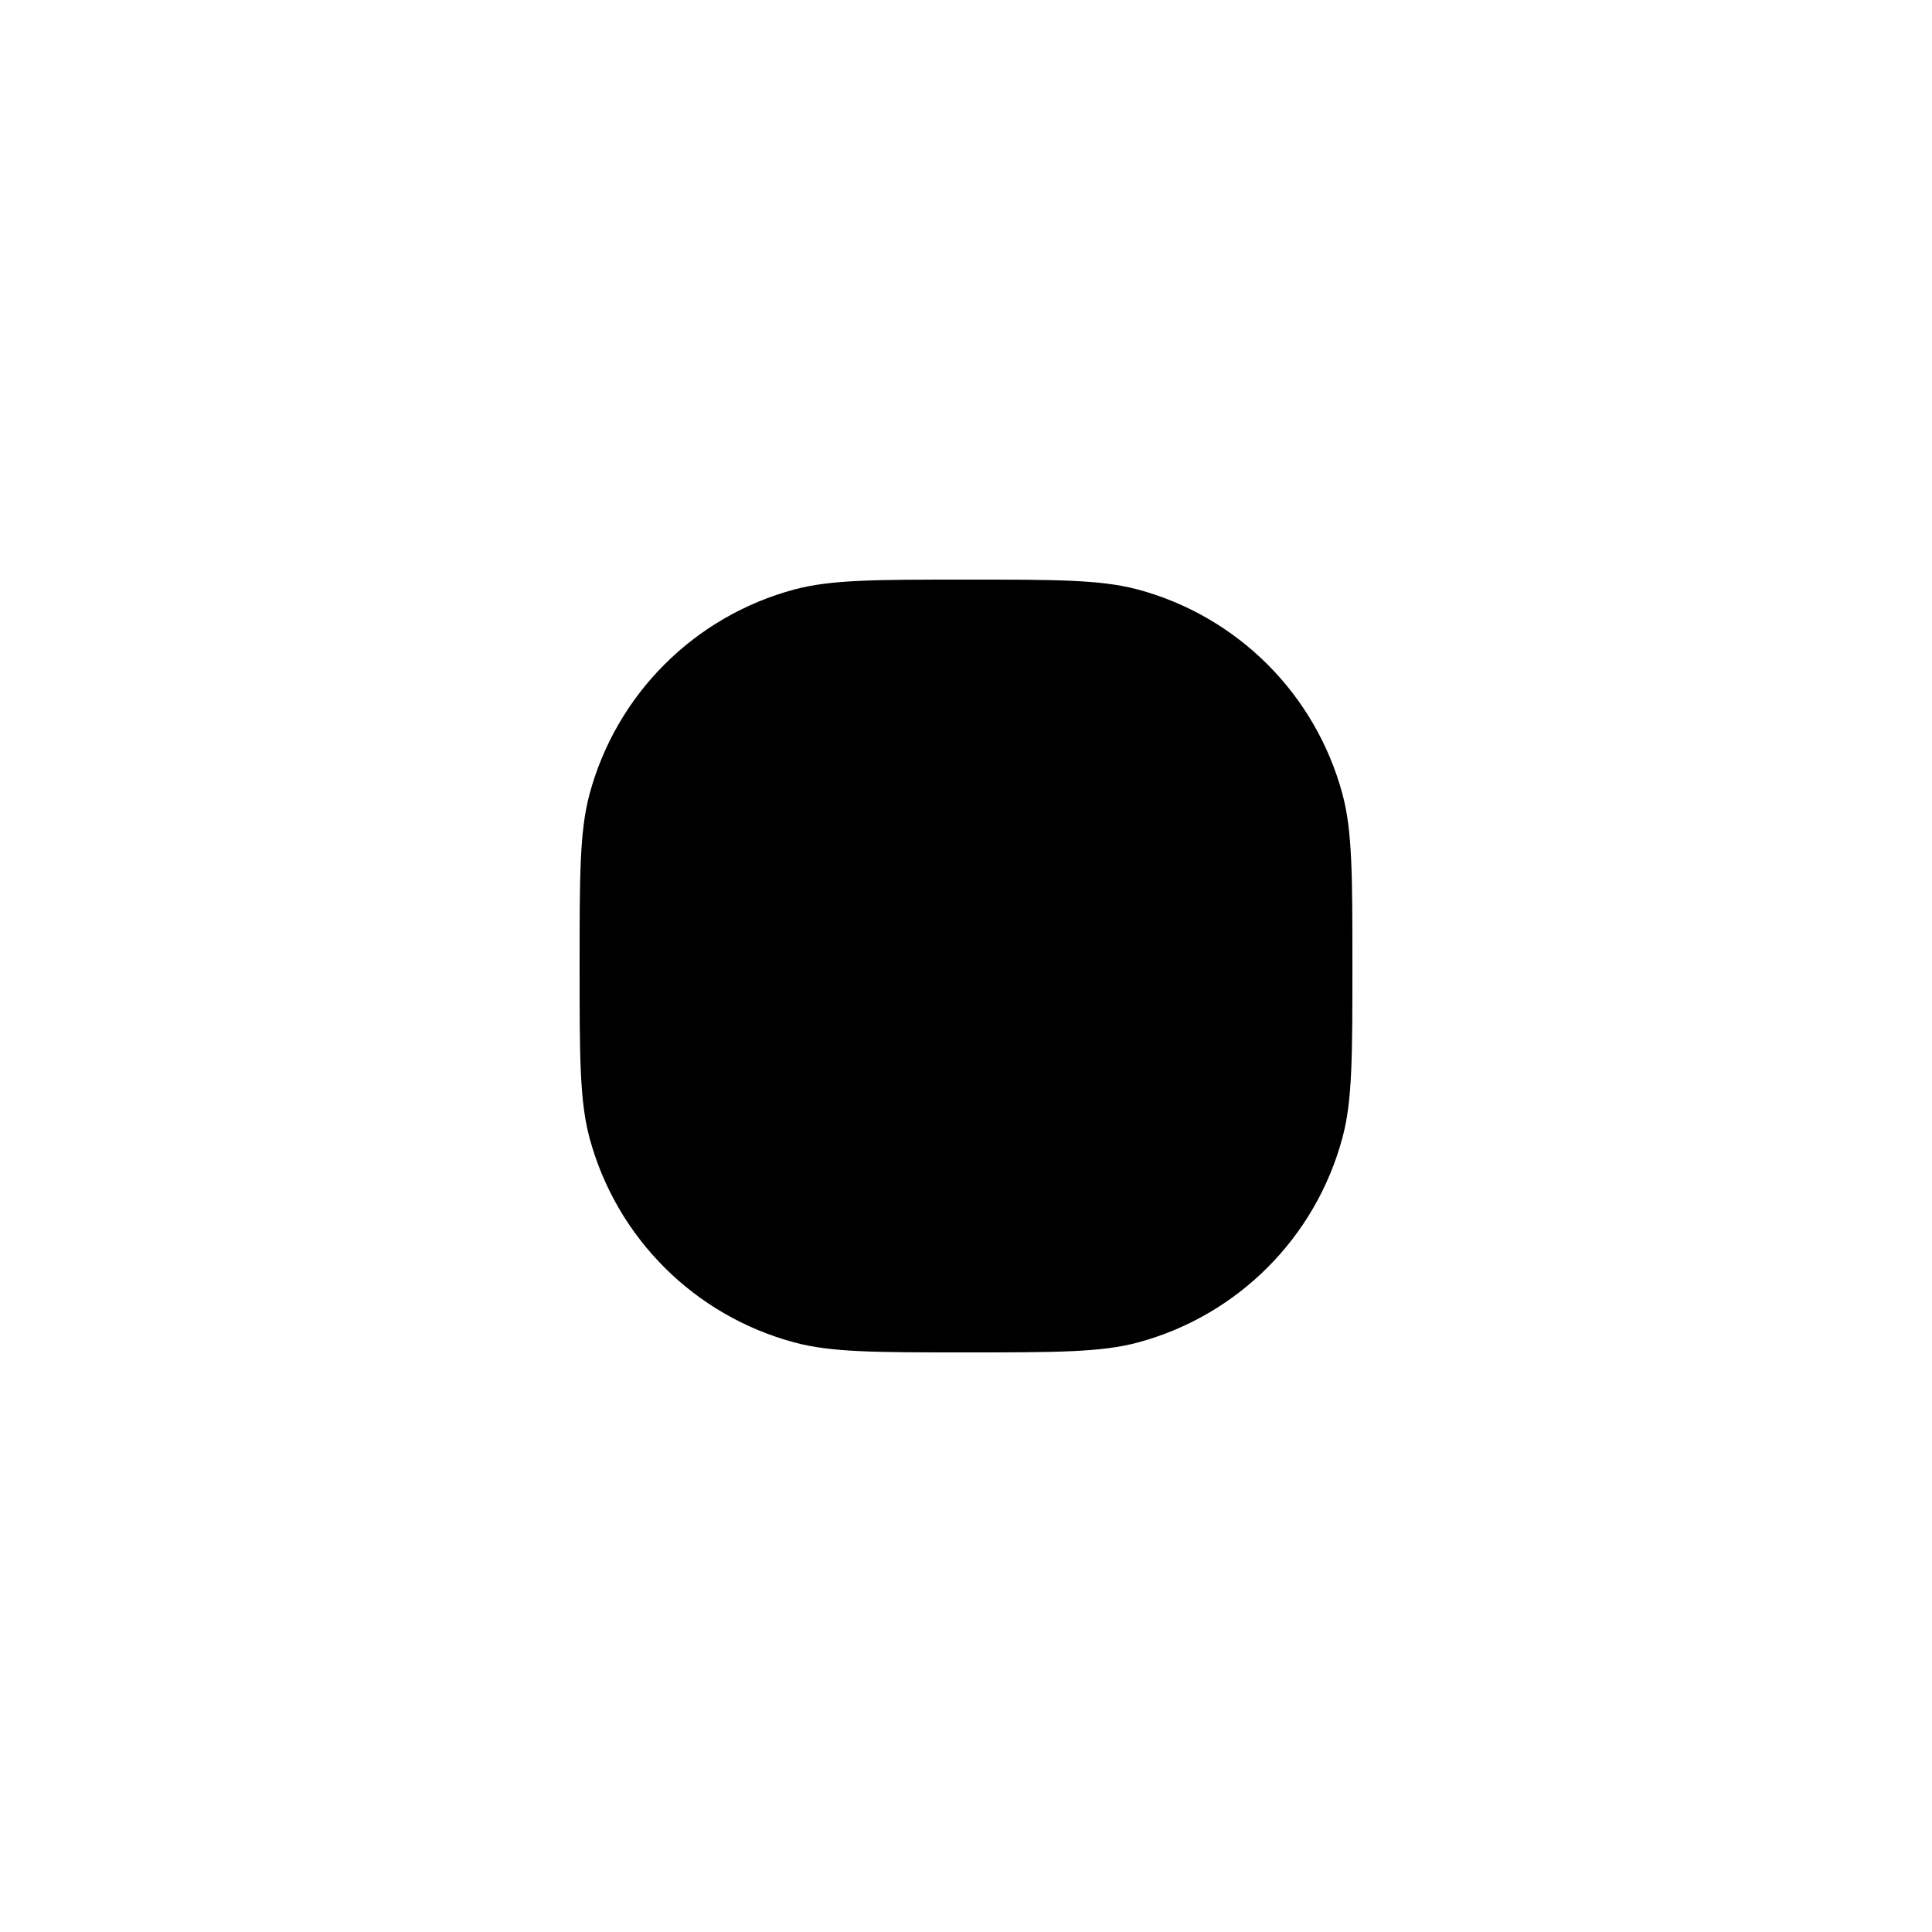
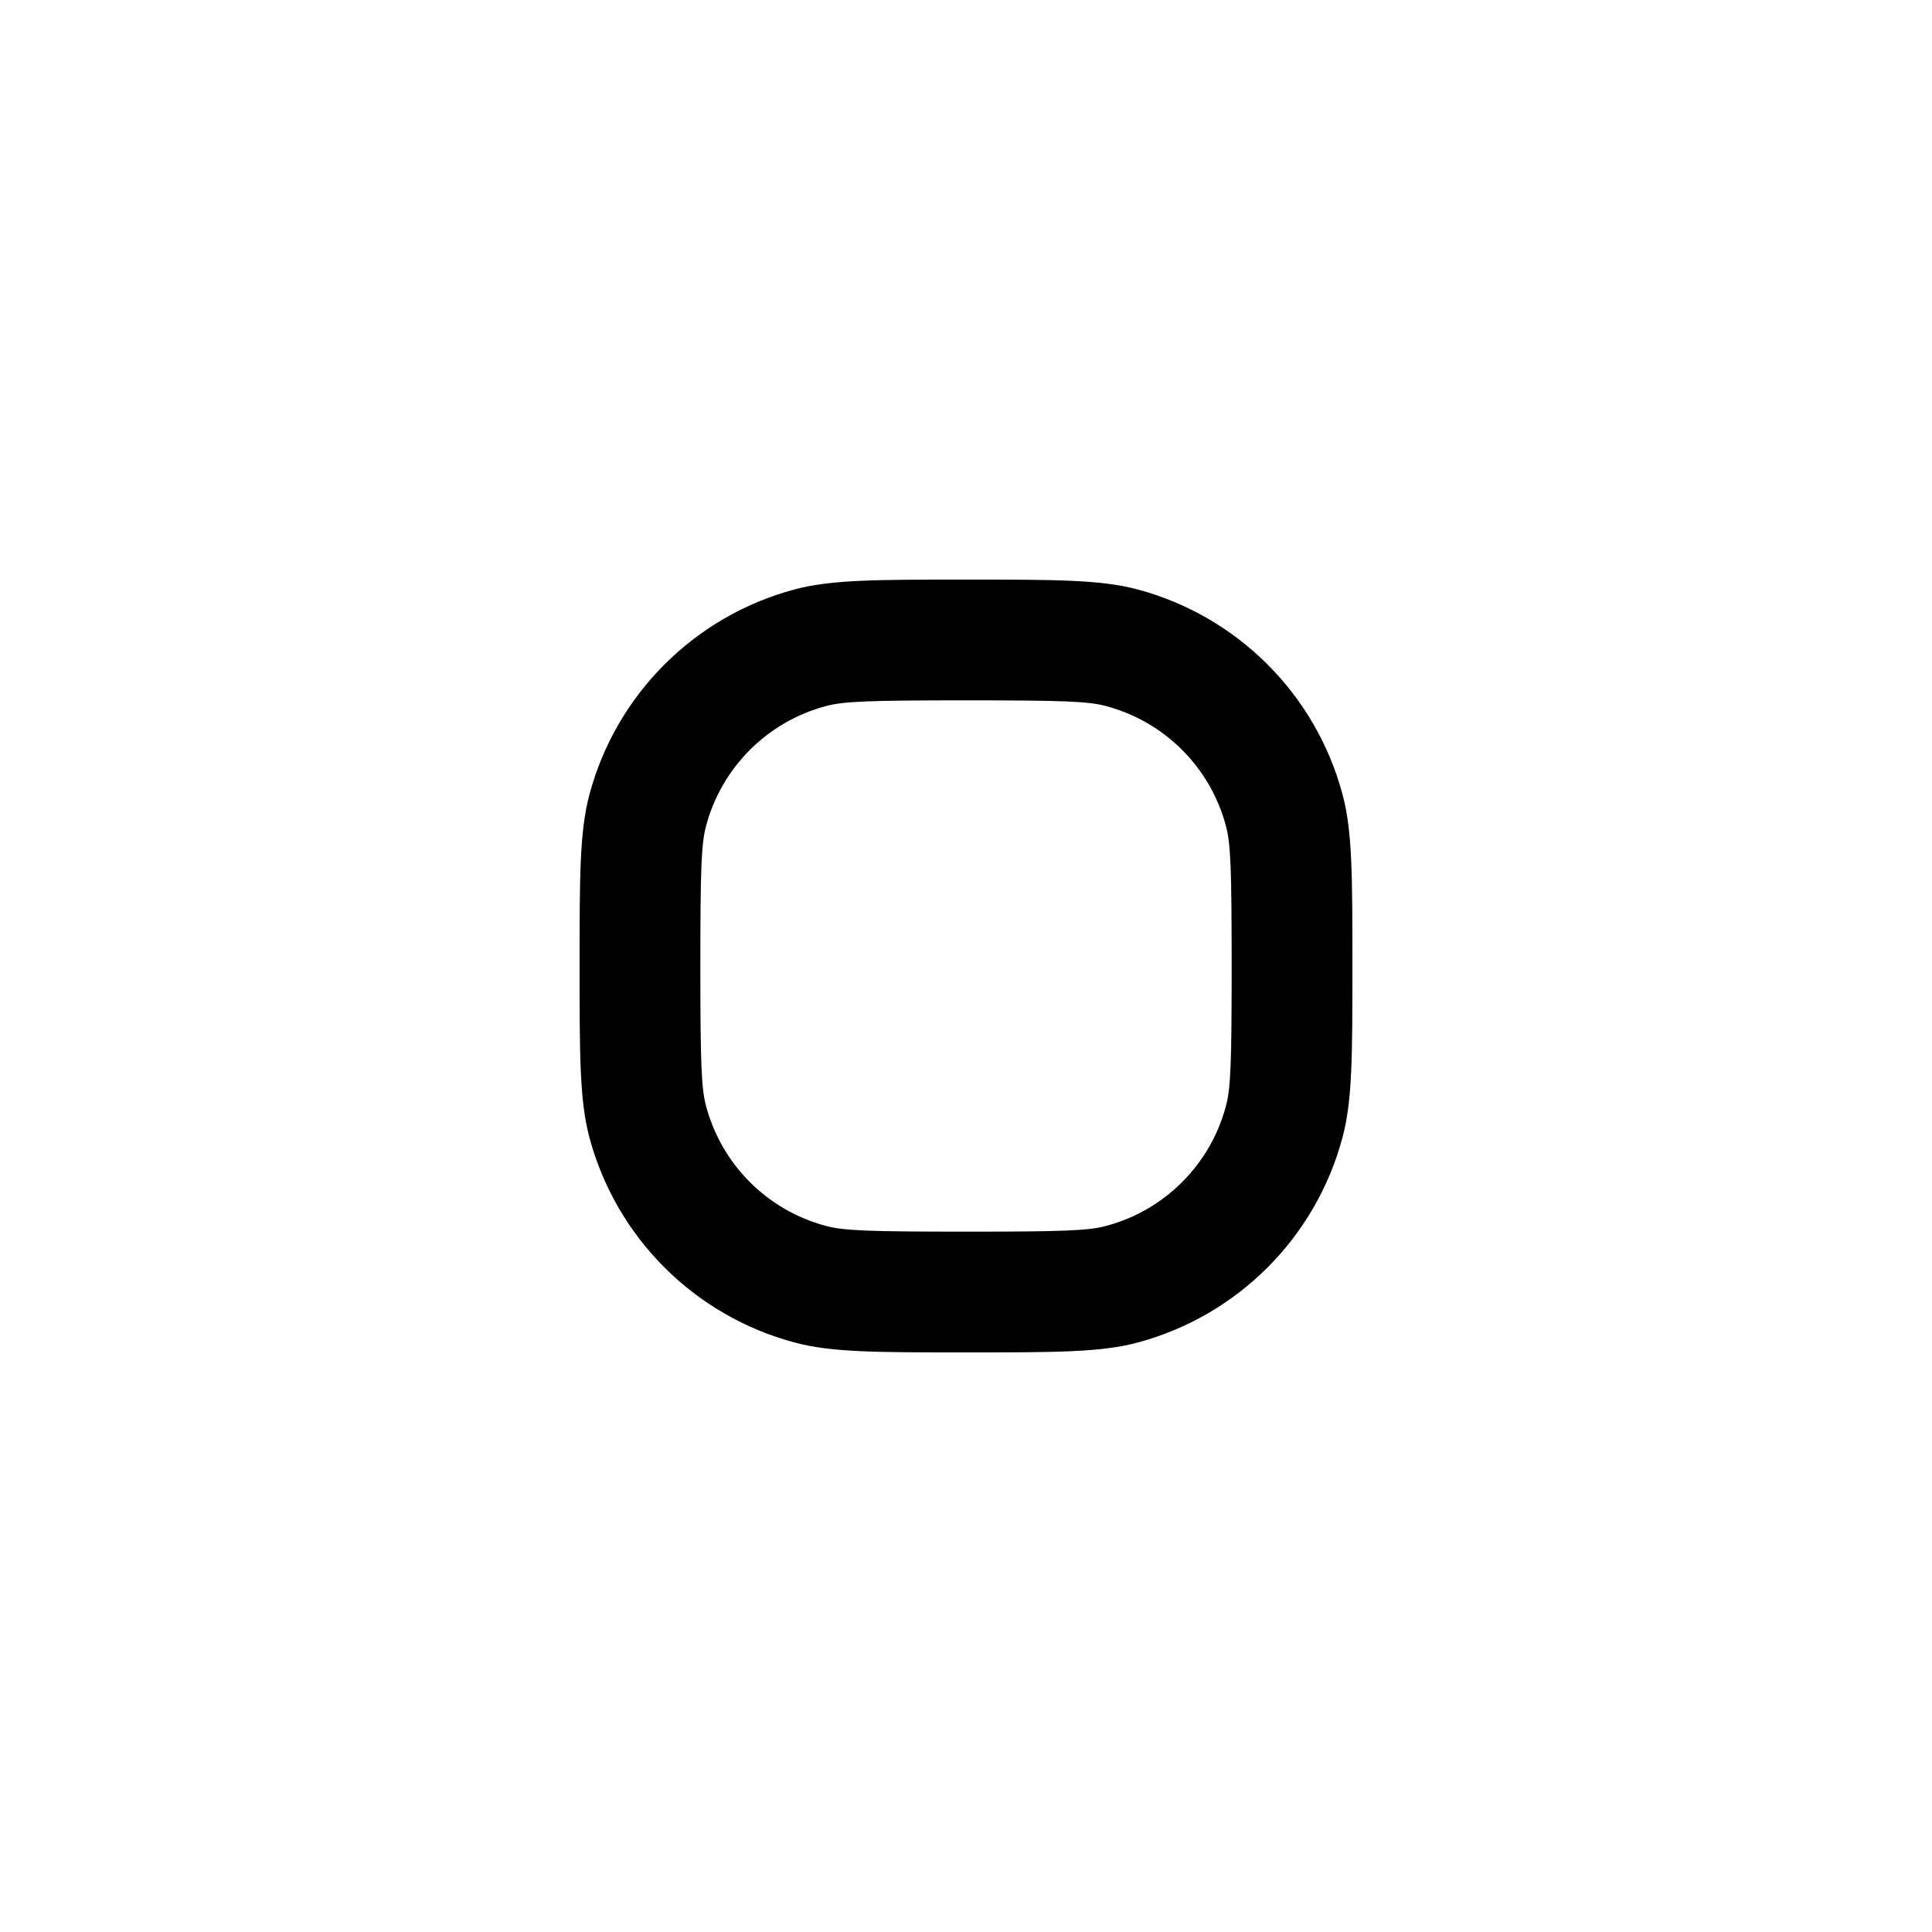
<svg viewBox="0 0 20 20">
-   <path fillRule="evenodd" d="M8.547 12.69c.183.05.443.06 1.453.06s1.27-.01 1.453-.06a1.75 1.75 0 0 0 1.237-1.237c.05-.182.06-.443.06-1.453s-.01-1.27-.06-1.453a1.75 1.75 0 0 0-1.237-1.237c-.182-.05-.443-.06-1.453-.06s-1.27.01-1.453.06A1.75 1.75 0 0 0 7.31 8.547c-.05.183-.06.443-.06 1.453s.01 1.27.06 1.453a1.75 1.75 0 0 0 1.237 1.237ZM6.102 8.224C6 8.605 6 9.07 6 10s0 1.395.102 1.777a3 3 0 0 0 2.122 2.12C8.605 14 9.07 14 10 14s1.395 0 1.777-.102a3 3 0 0 0 2.12-2.121C14 11.395 14 10.93 14 10c0-.93 0-1.395-.102-1.776a3 3 0 0 0-2.121-2.122C11.395 6 10.93 6 10 6c-.93 0-1.395 0-1.776.102a3 3 0 0 0-2.122 2.122Z" />
+   <path fill-rule="evenodd" d="M8.547 12.69c.183.05.443.06 1.453.06s1.27-.01 1.453-.06a1.75 1.75 0 0 0 1.237-1.237c.05-.182.06-.443.06-1.453s-.01-1.27-.06-1.453a1.75 1.75 0 0 0-1.237-1.237c-.182-.05-.443-.06-1.453-.06s-1.27.01-1.453.06A1.75 1.75 0 0 0 7.31 8.547c-.05.183-.06.443-.06 1.453s.01 1.27.06 1.453a1.75 1.75 0 0 0 1.237 1.237ZM6.102 8.224C6 8.605 6 9.07 6 10s0 1.395.102 1.777a3 3 0 0 0 2.122 2.12C8.605 14 9.07 14 10 14s1.395 0 1.777-.102a3 3 0 0 0 2.12-2.121C14 11.395 14 10.93 14 10c0-.93 0-1.395-.102-1.776a3 3 0 0 0-2.121-2.122C11.395 6 10.93 6 10 6c-.93 0-1.395 0-1.776.102a3 3 0 0 0-2.122 2.122Z" />
</svg>
